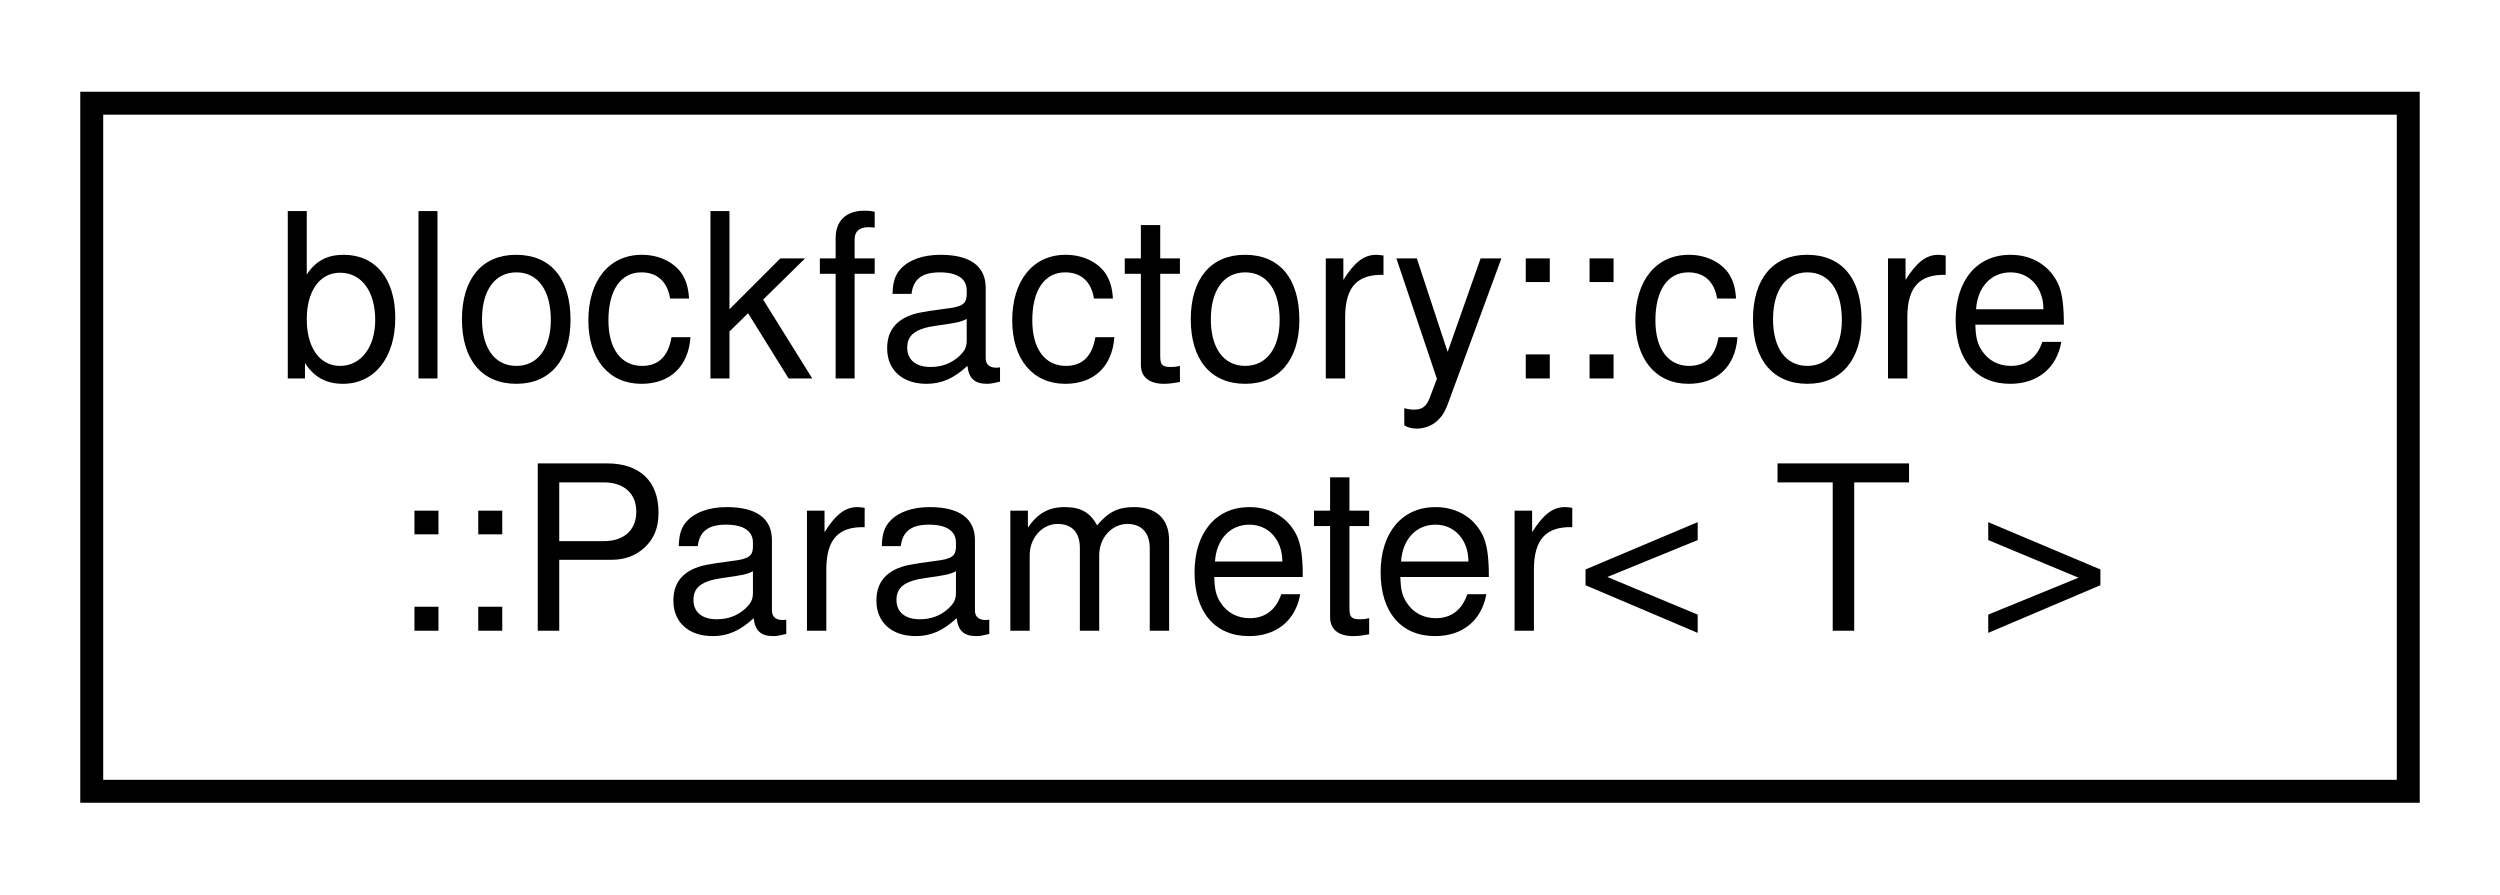
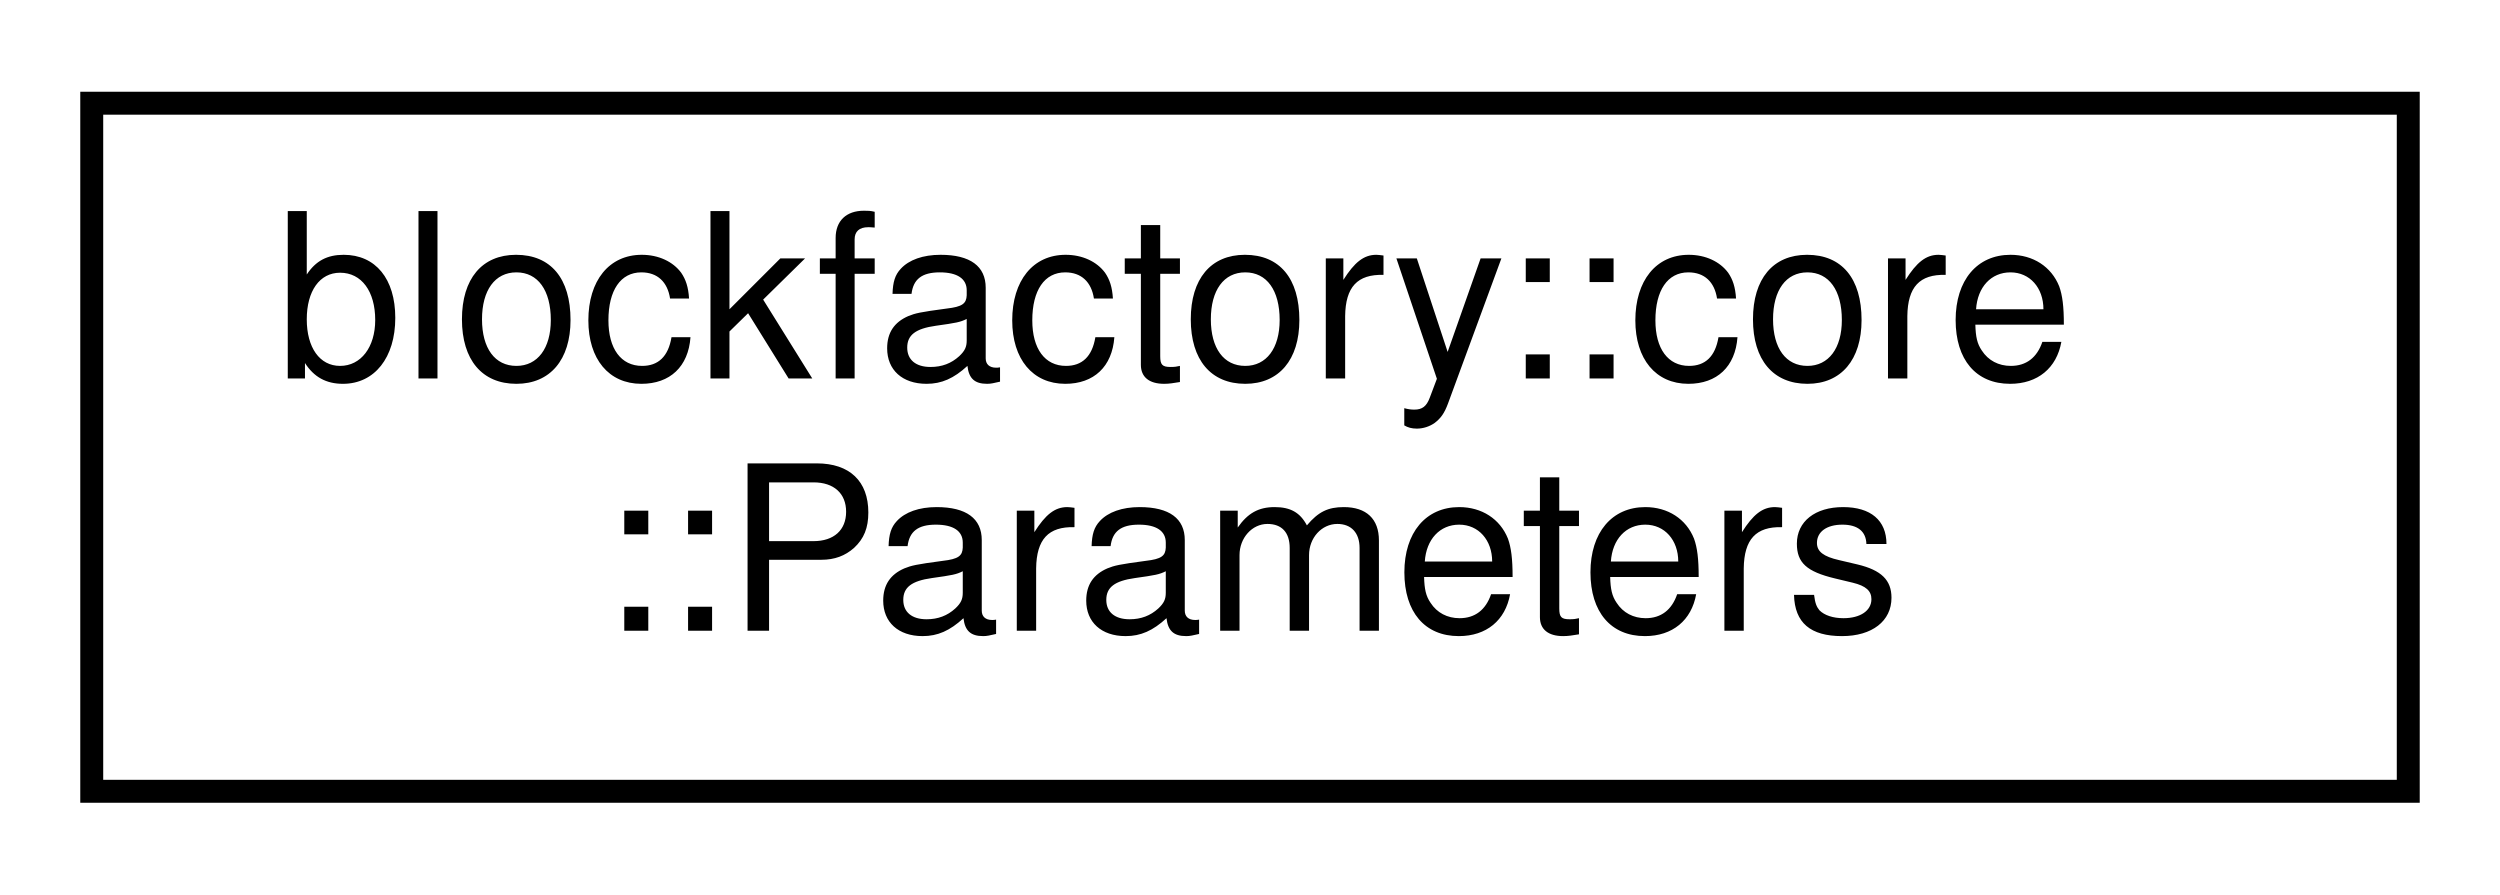
<svg xmlns="http://www.w3.org/2000/svg" xmlns:xlink="http://www.w3.org/1999/xlink" width="109pt" height="39pt" viewBox="0.00 0.00 109.00 39.00">
  <g id="graph0" class="graph" transform="scale(1 1) rotate(0) translate(4 35)">
    <g id="node1" class="node">
      <g id="a_node1">
-         <a xlink:href="classblockfactory_1_1core_1_1_parameter.html" target="_top" xlink:title="Class for storing a generic parameter. ">
+         <a xlink:href="classblockfactory_1_1core_1_1_parameters.html" target="_top" xlink:title="Class for storing block's parameters. ">
          <polygon fill="none" stroke="black" points="0,-0.5 0,-30.5 101,-30.5 101,-0.5 0,-0.5" />
          <text text-anchor="start" x="8" y="-18.5" font-family="Helvetica,sans-Serif" font-size="10.00">blockfactory::core</text>
-           <text text-anchor="middle" x="50.5" y="-7.5" font-family="Helvetica,sans-Serif" font-size="10.00">::Parameter&lt; T &gt;</text>
+           <text text-anchor="middle" x="50.5" y="-7.5" font-family="Helvetica,sans-Serif" font-size="10.00">::Parameters</text>
        </a>
      </g>
    </g>
  </g>
</svg>
